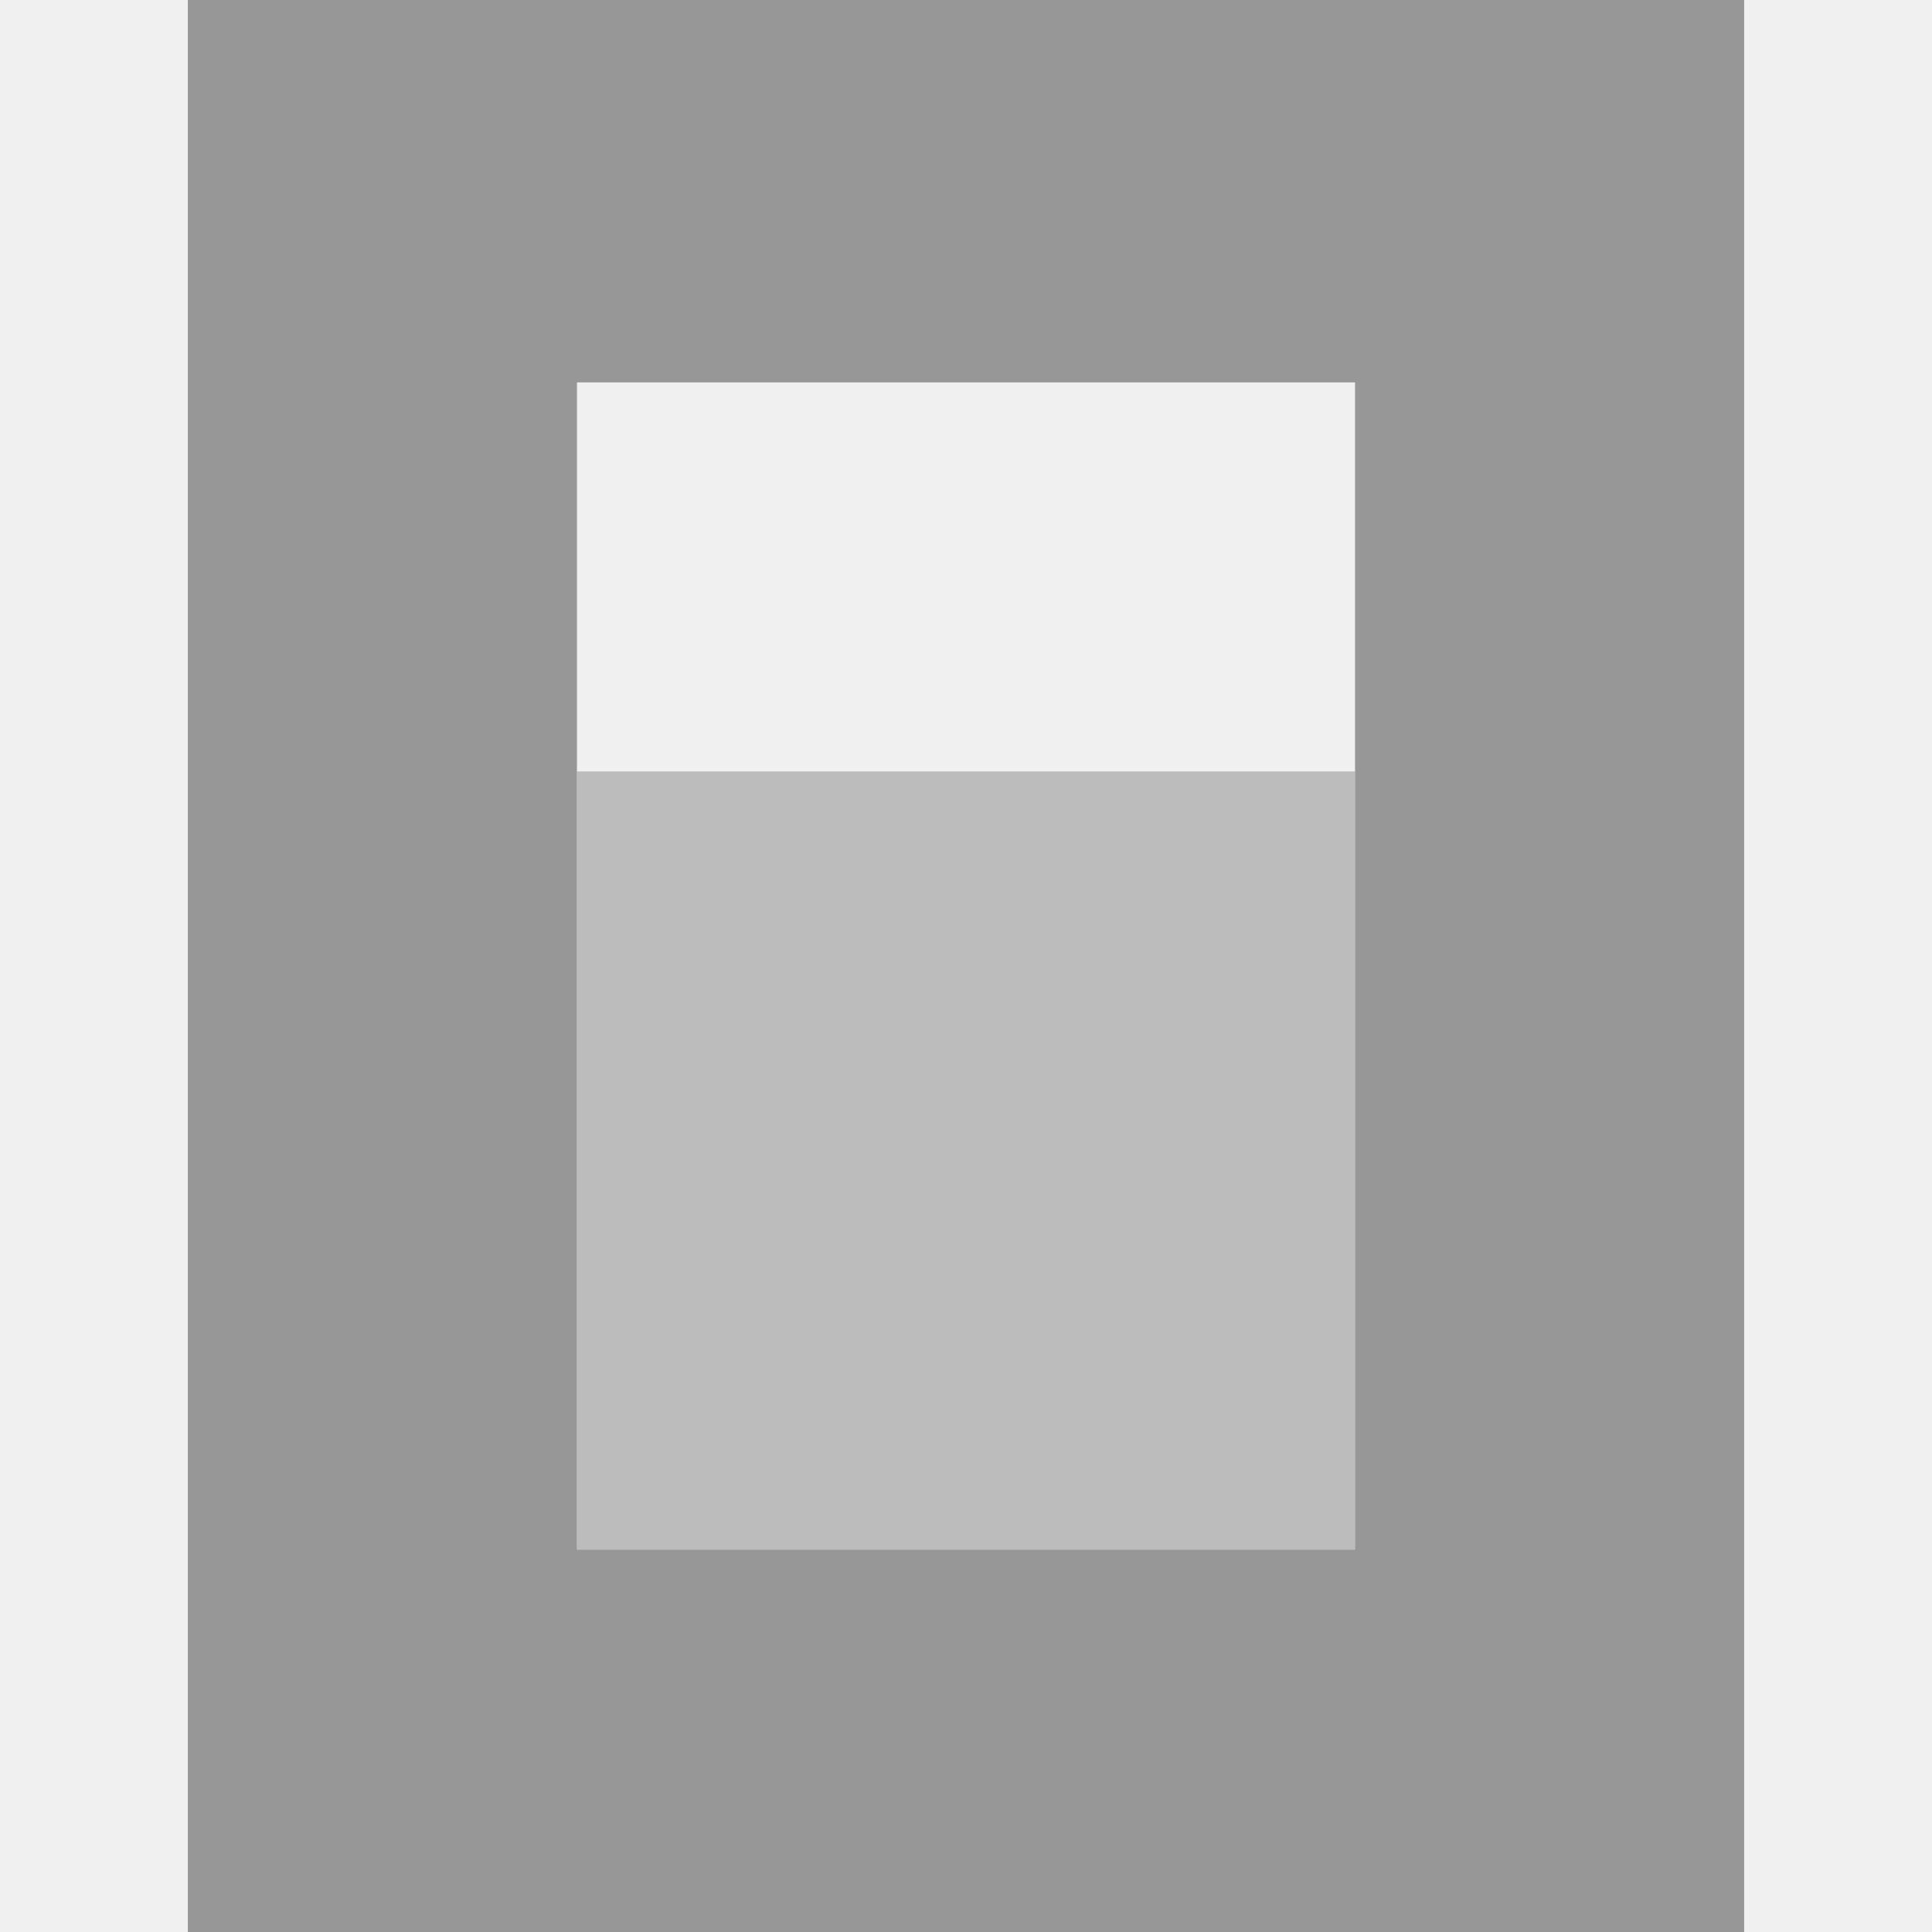
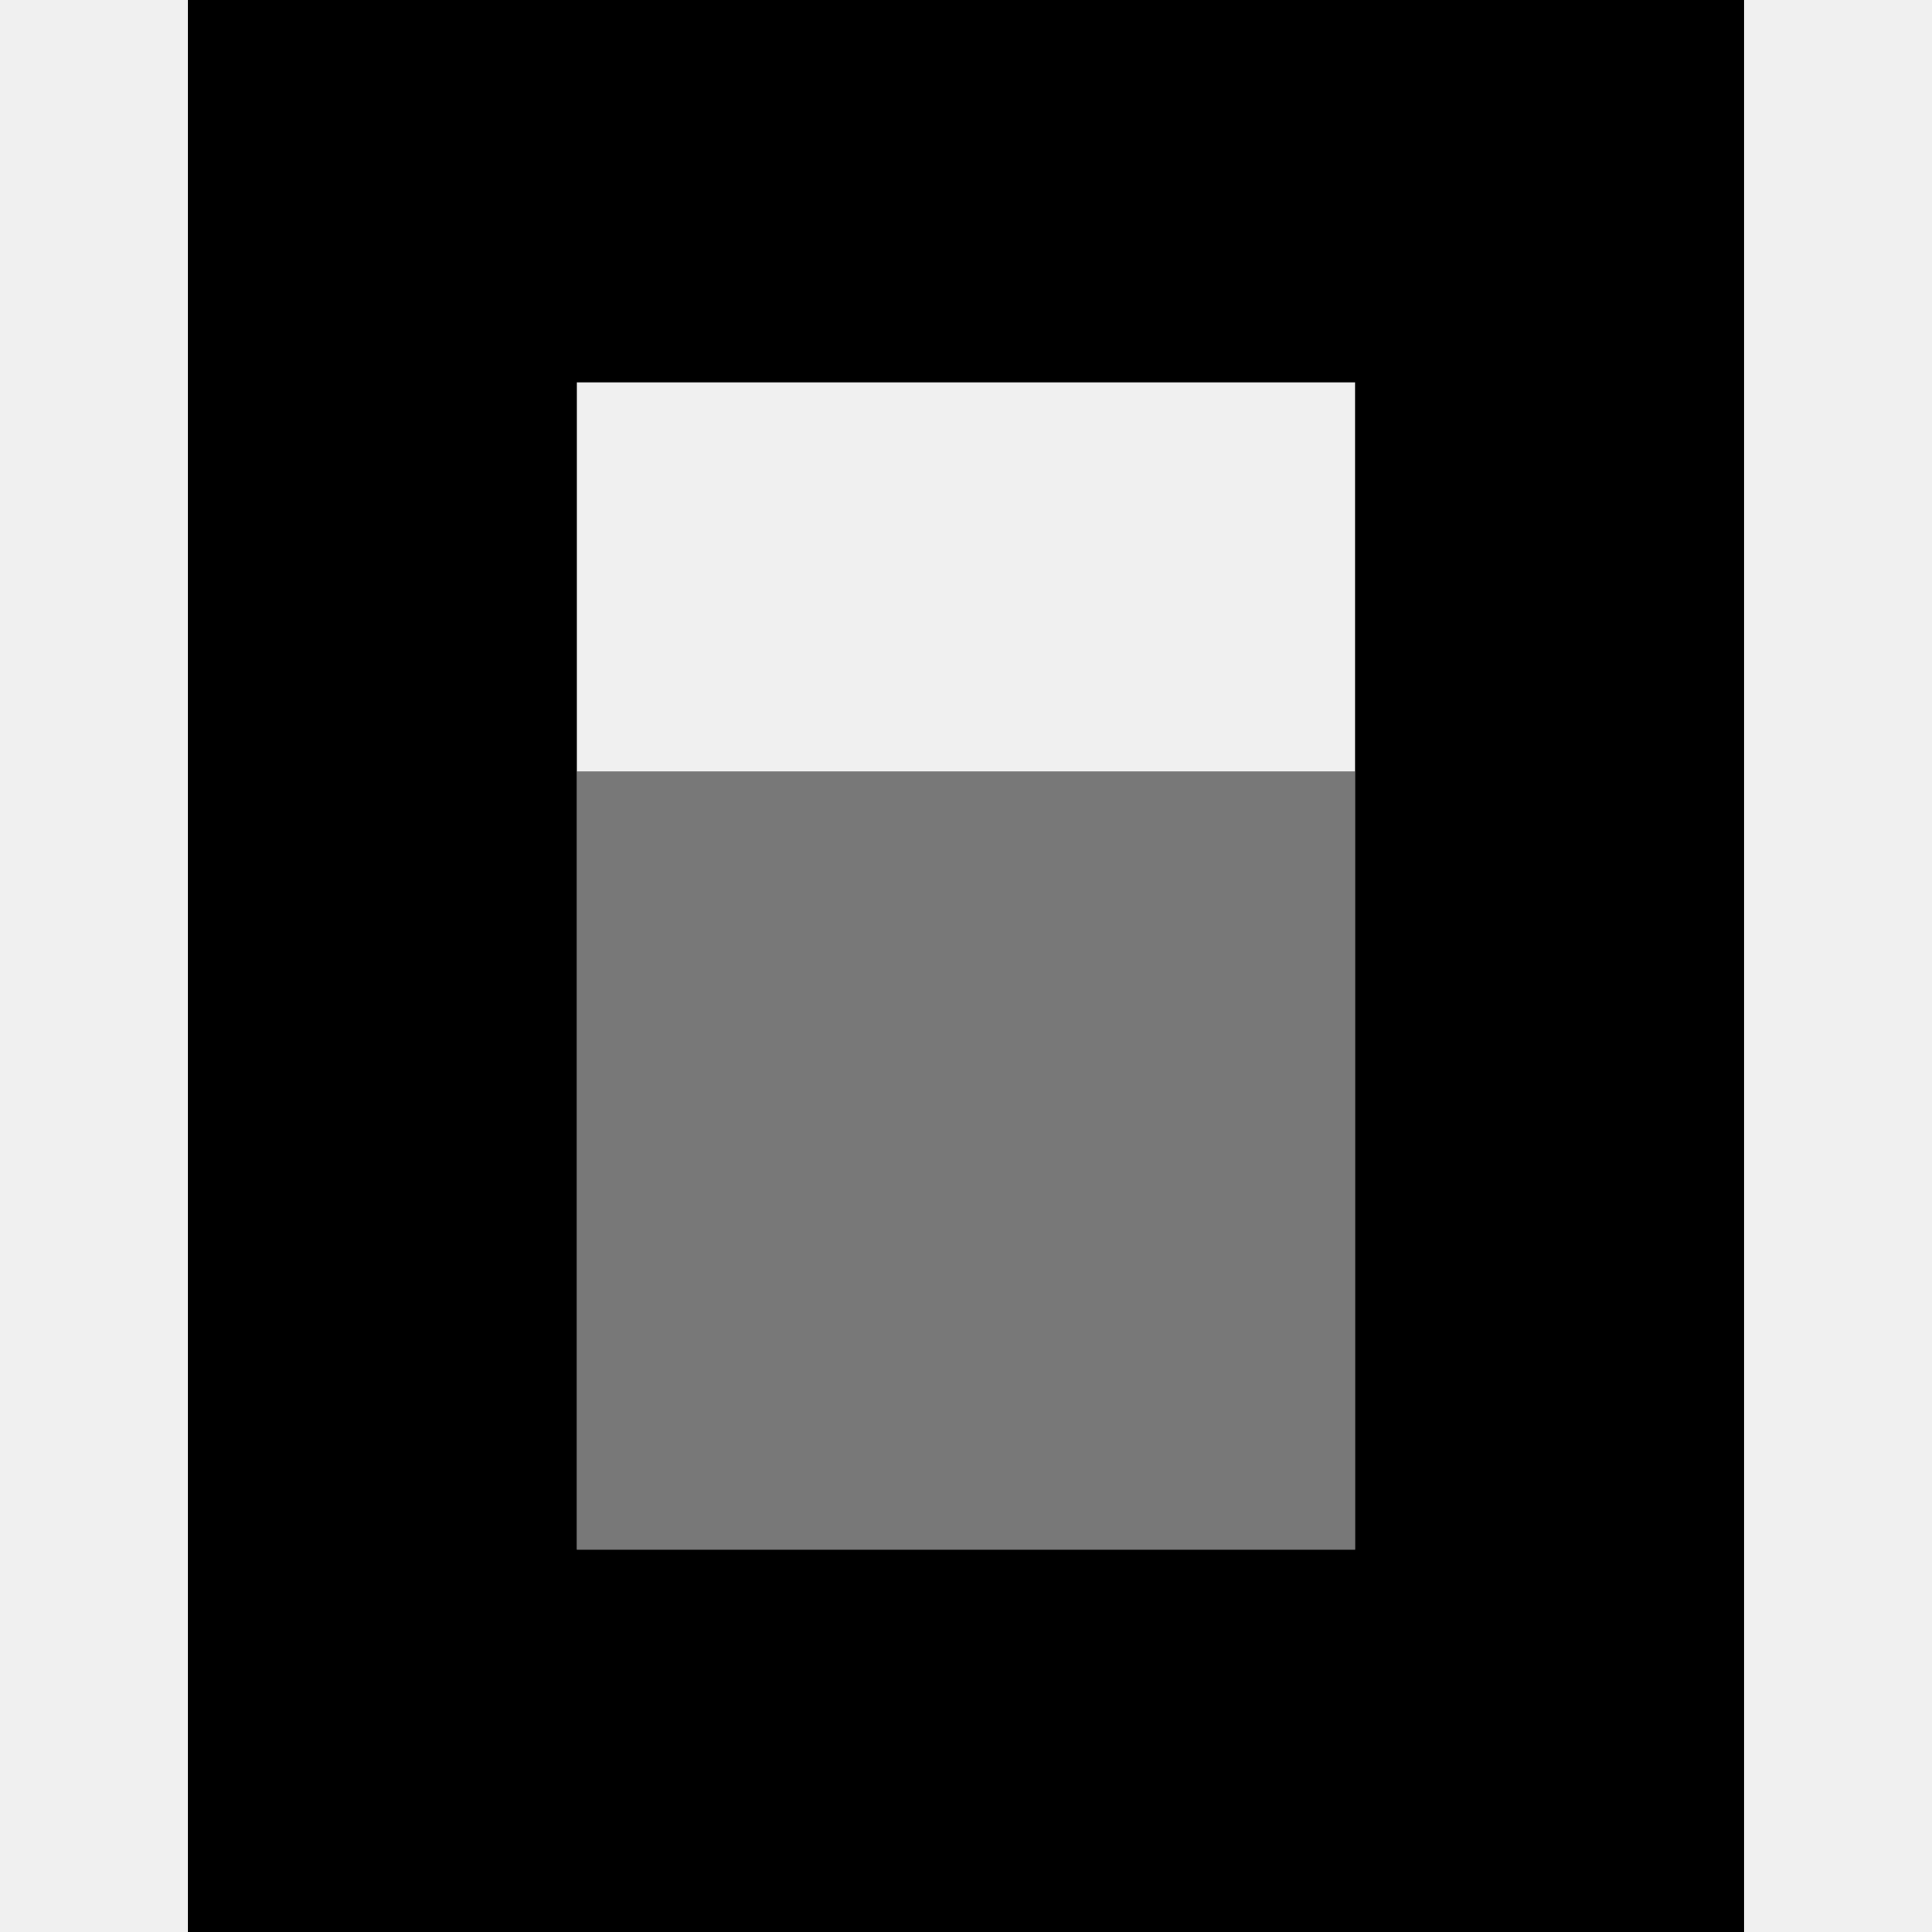
<svg xmlns="http://www.w3.org/2000/svg" width="24" height="24" viewBox="0 0 24 24" fill="none">
-   <g clip-path="url(#clip0_666_8120)">
-     <mask id="mask0_666_8120" style="mask-type:luminance" maskUnits="userSpaceOnUse" x="2" y="-1" width="20" height="26">
-       <path d="M21.667 -0.083H2.333V24.083H21.667V-0.083Z" fill="white" />
-     </mask>
-     <g mask="url(#mask0_666_8120)">
-       <mask id="mask1_666_8120" style="mask-type:luminance" maskUnits="userSpaceOnUse" x="2" y="-1" width="20" height="26">
-         <path d="M21.667 -0.083H2.333V24.083H21.667V-0.083Z" fill="white" />
-       </mask>
-       <g mask="url(#mask1_666_8120)">
-         <path d="M16.833 19.25H7.167V9.583H16.833V19.25Z" fill="#BCBCBC" />
-         <path d="M16.833 4.75H7.167V19.25H16.833V4.75ZM21.667 24.083H2.333V-0.083H21.667V24.083Z" fill="#979797" />
-       </g>
-     </g>
+   <g clip-path="url(#clip0_1473_13821)">
+     <path opacity="0.5" d="M16.833 19.25H7.166V9.583H16.833V19.25Z" fill="black" />
+     <path d="M16.833 4.75H7.166V19.25H16.833V4.75ZM21.666 24.083H2.333V-0.083H21.666V24.083Z" fill="black" />
  </g>
  <defs>
-     <clipPath id="clip0_666_8120">
+     <clipPath id="clip0_1473_13821">
      <rect width="24" height="24" fill="white" />
    </clipPath>
  </defs>
</svg>
